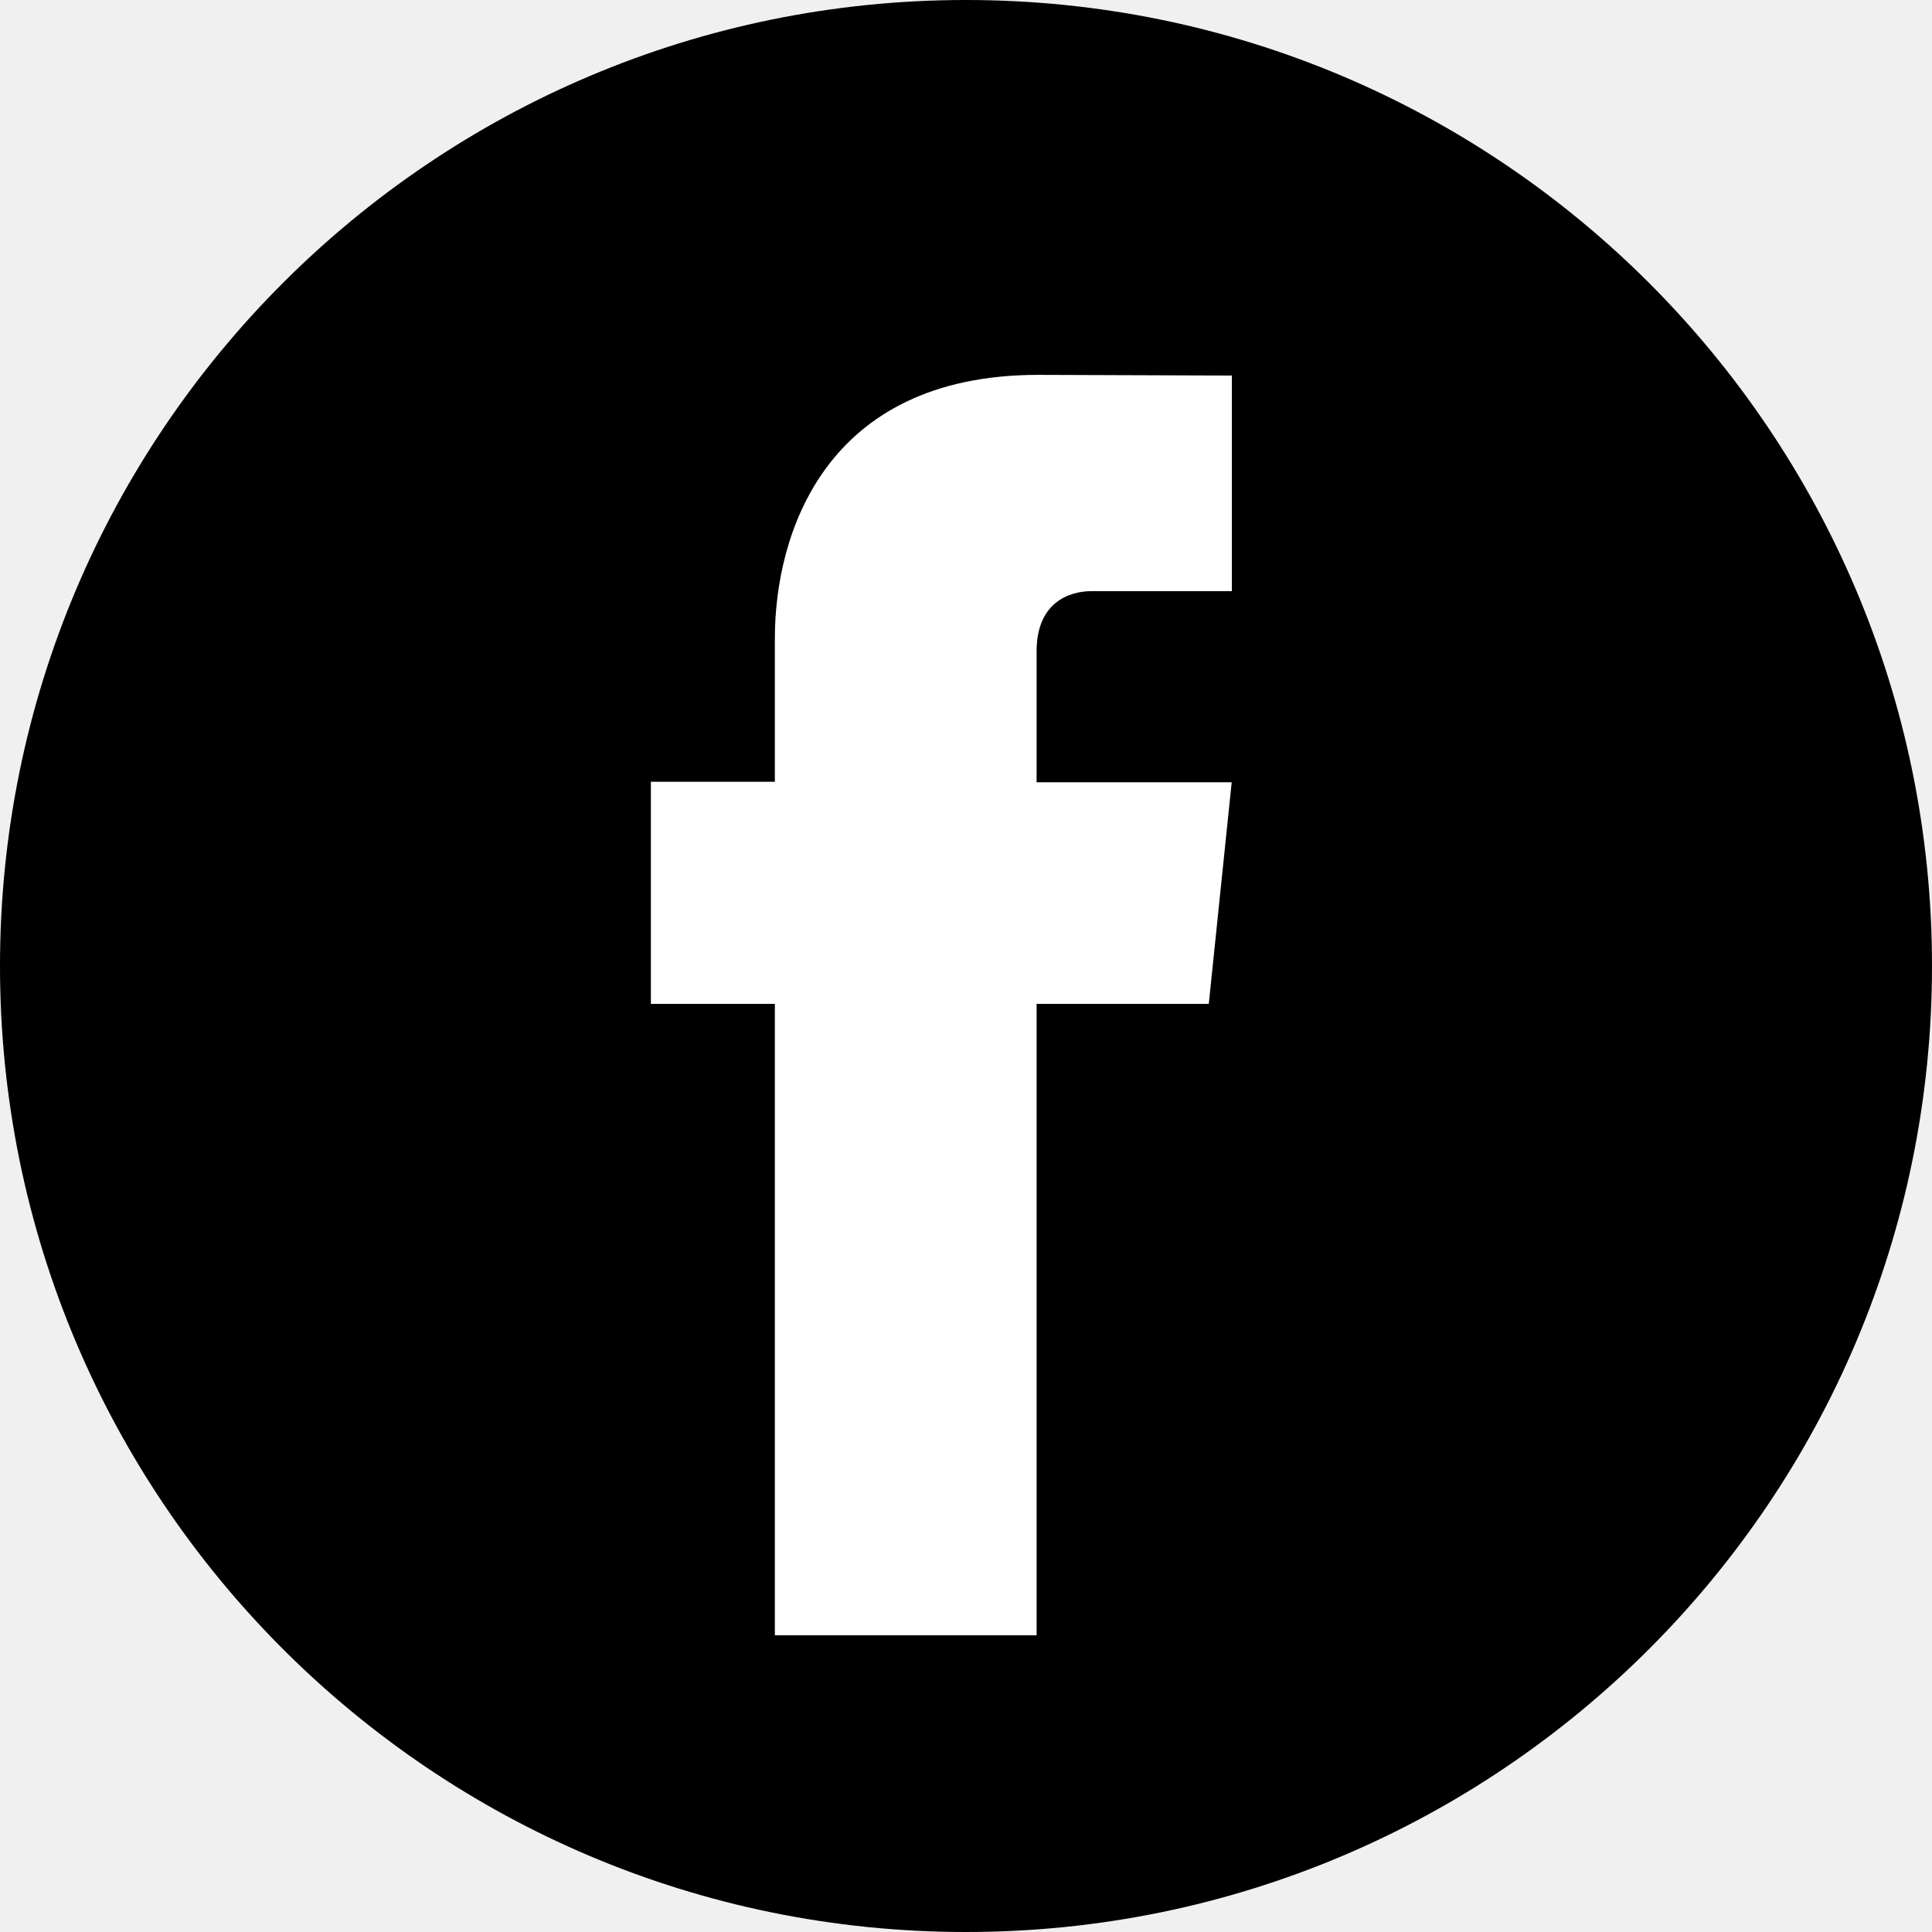
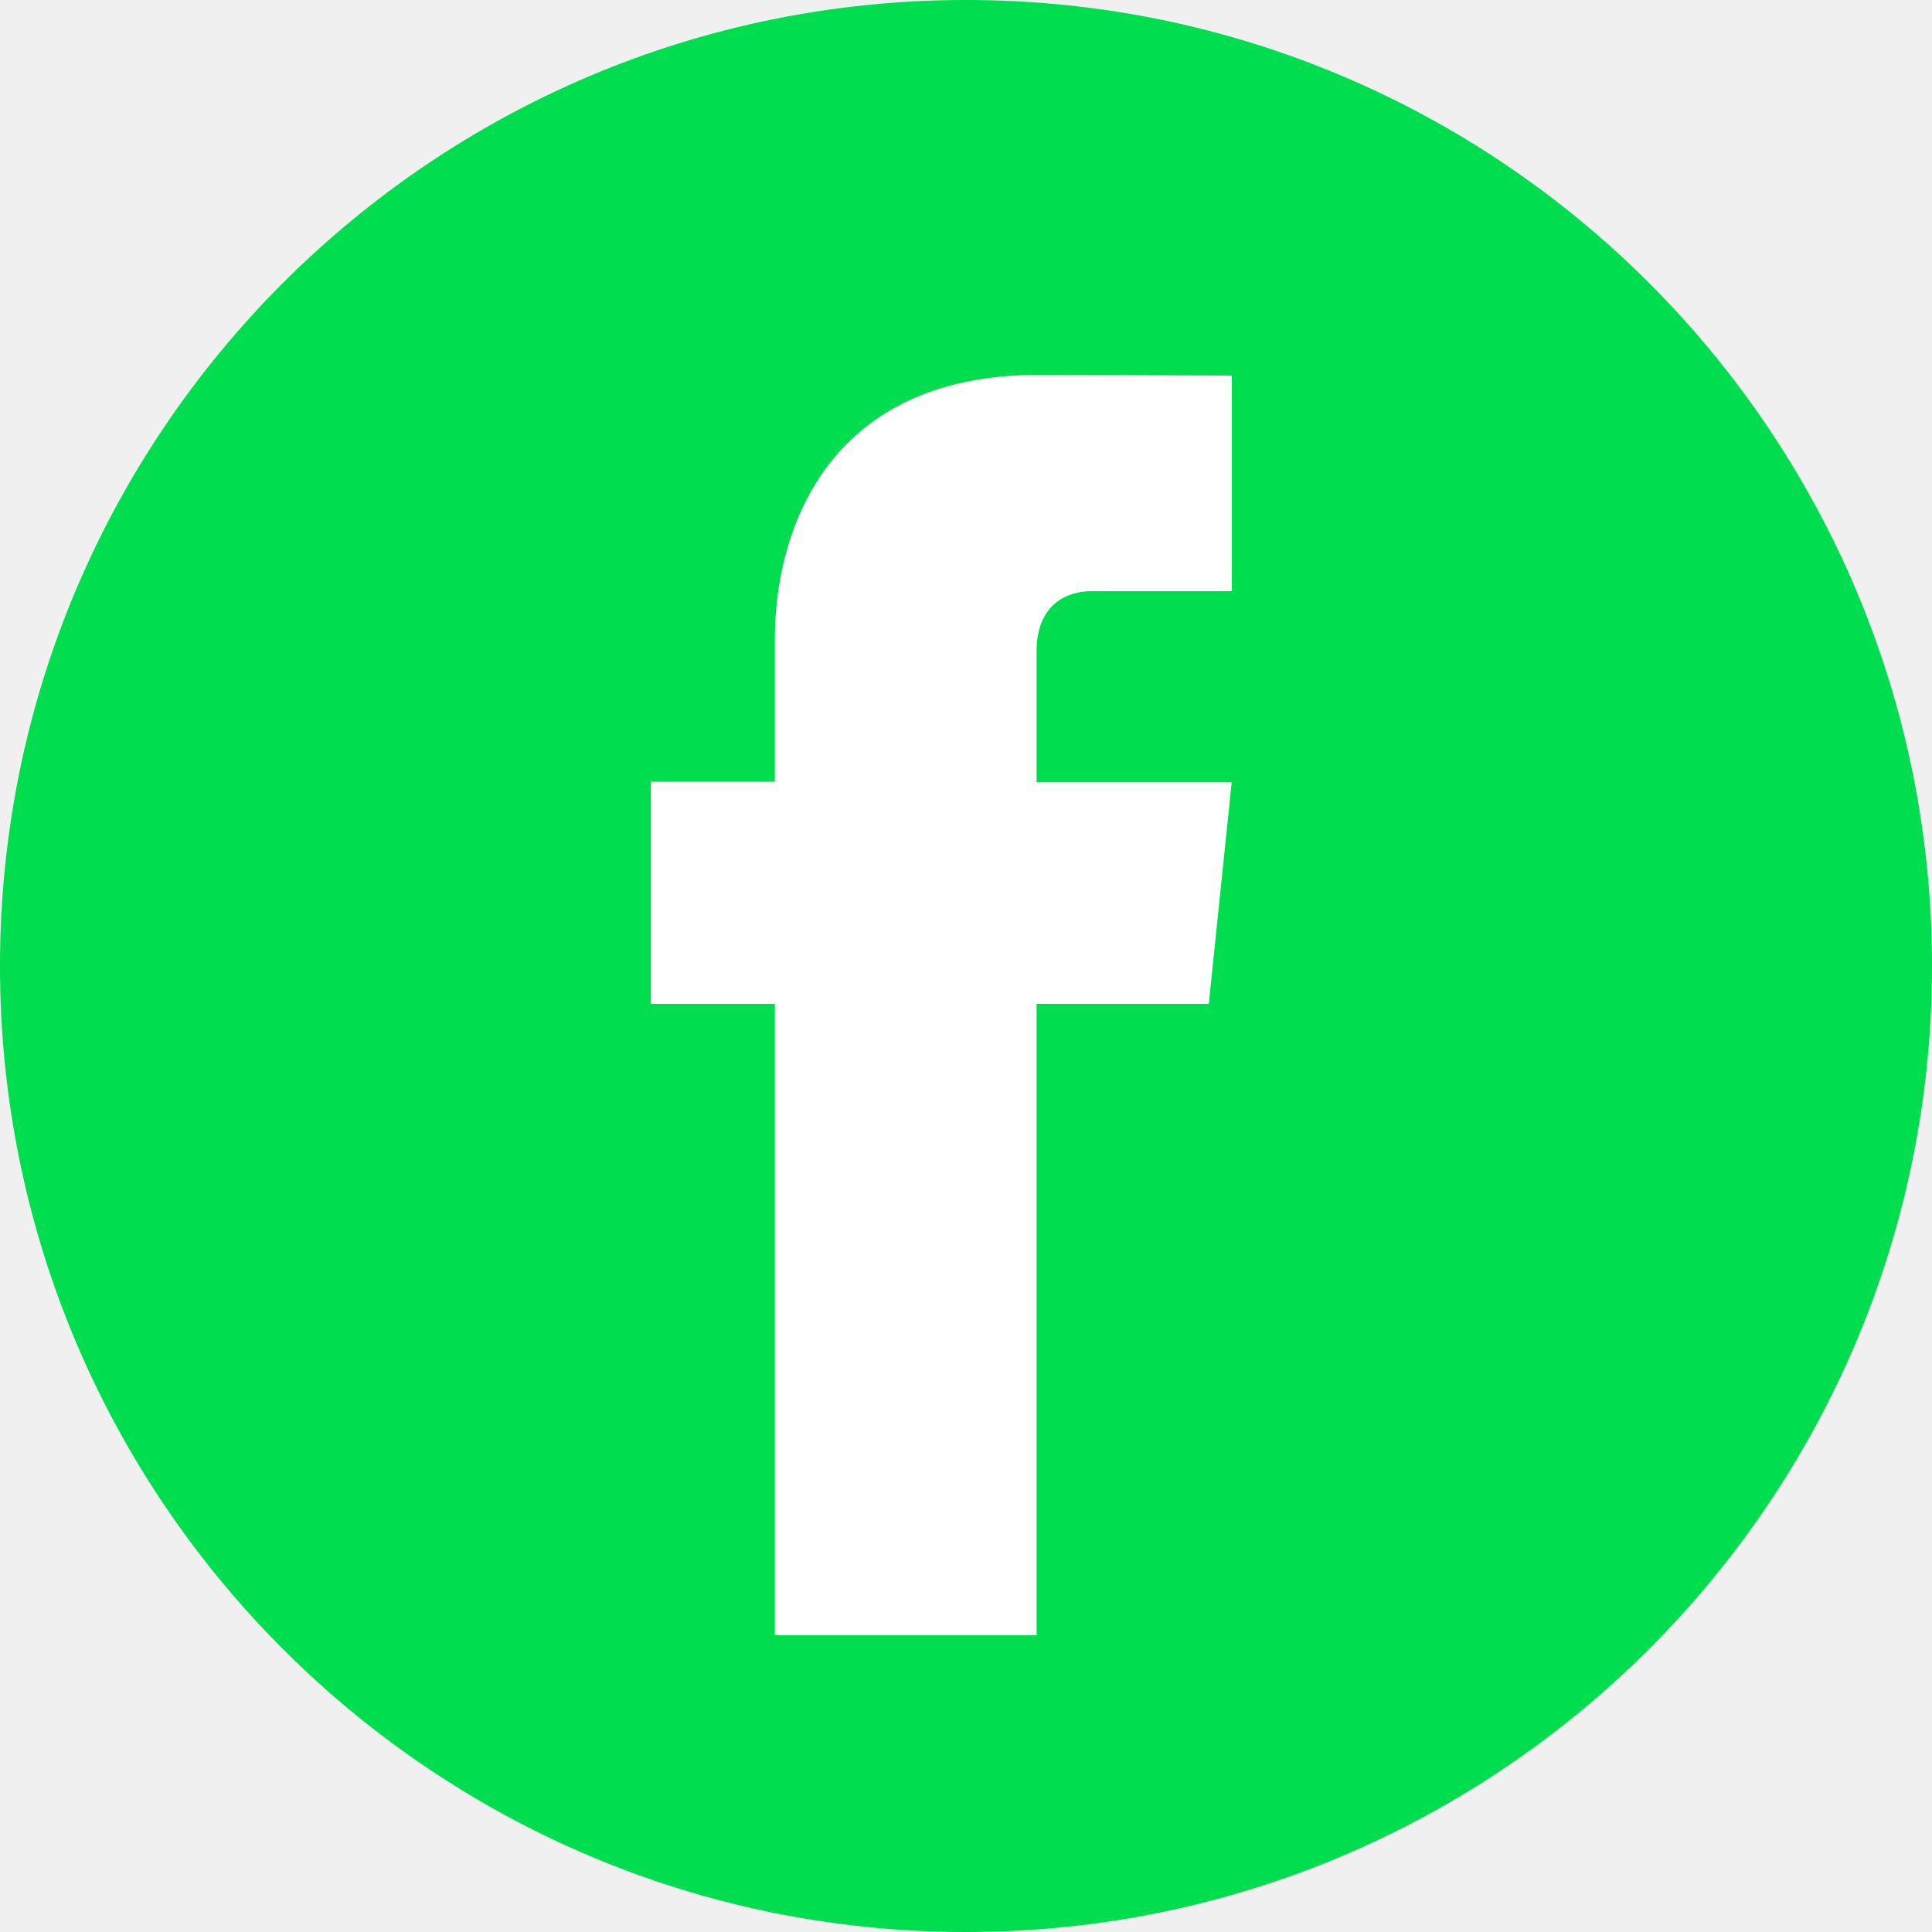
<svg xmlns="http://www.w3.org/2000/svg" viewBox="0 0 112.2 112.2">
-   <circle cx="56.1" cy="56.1" r="56.1" fill="#000000" />
+   <circle cx="56.1" cy="56.1" r="56.1" fill="#00dd4e" />
  <path d="M70.2 58.3h-10v36.67H45V58.3h-7.2V45.4H45v-8.33c0-5.97 2.84-15.3 15.3-15.3l11.24.04v12.52H63.4c-1.33 0-3.2.67-3.2 3.5v7.6h11.33L70.2 58.3z" fill="#FFF" />
</svg>
